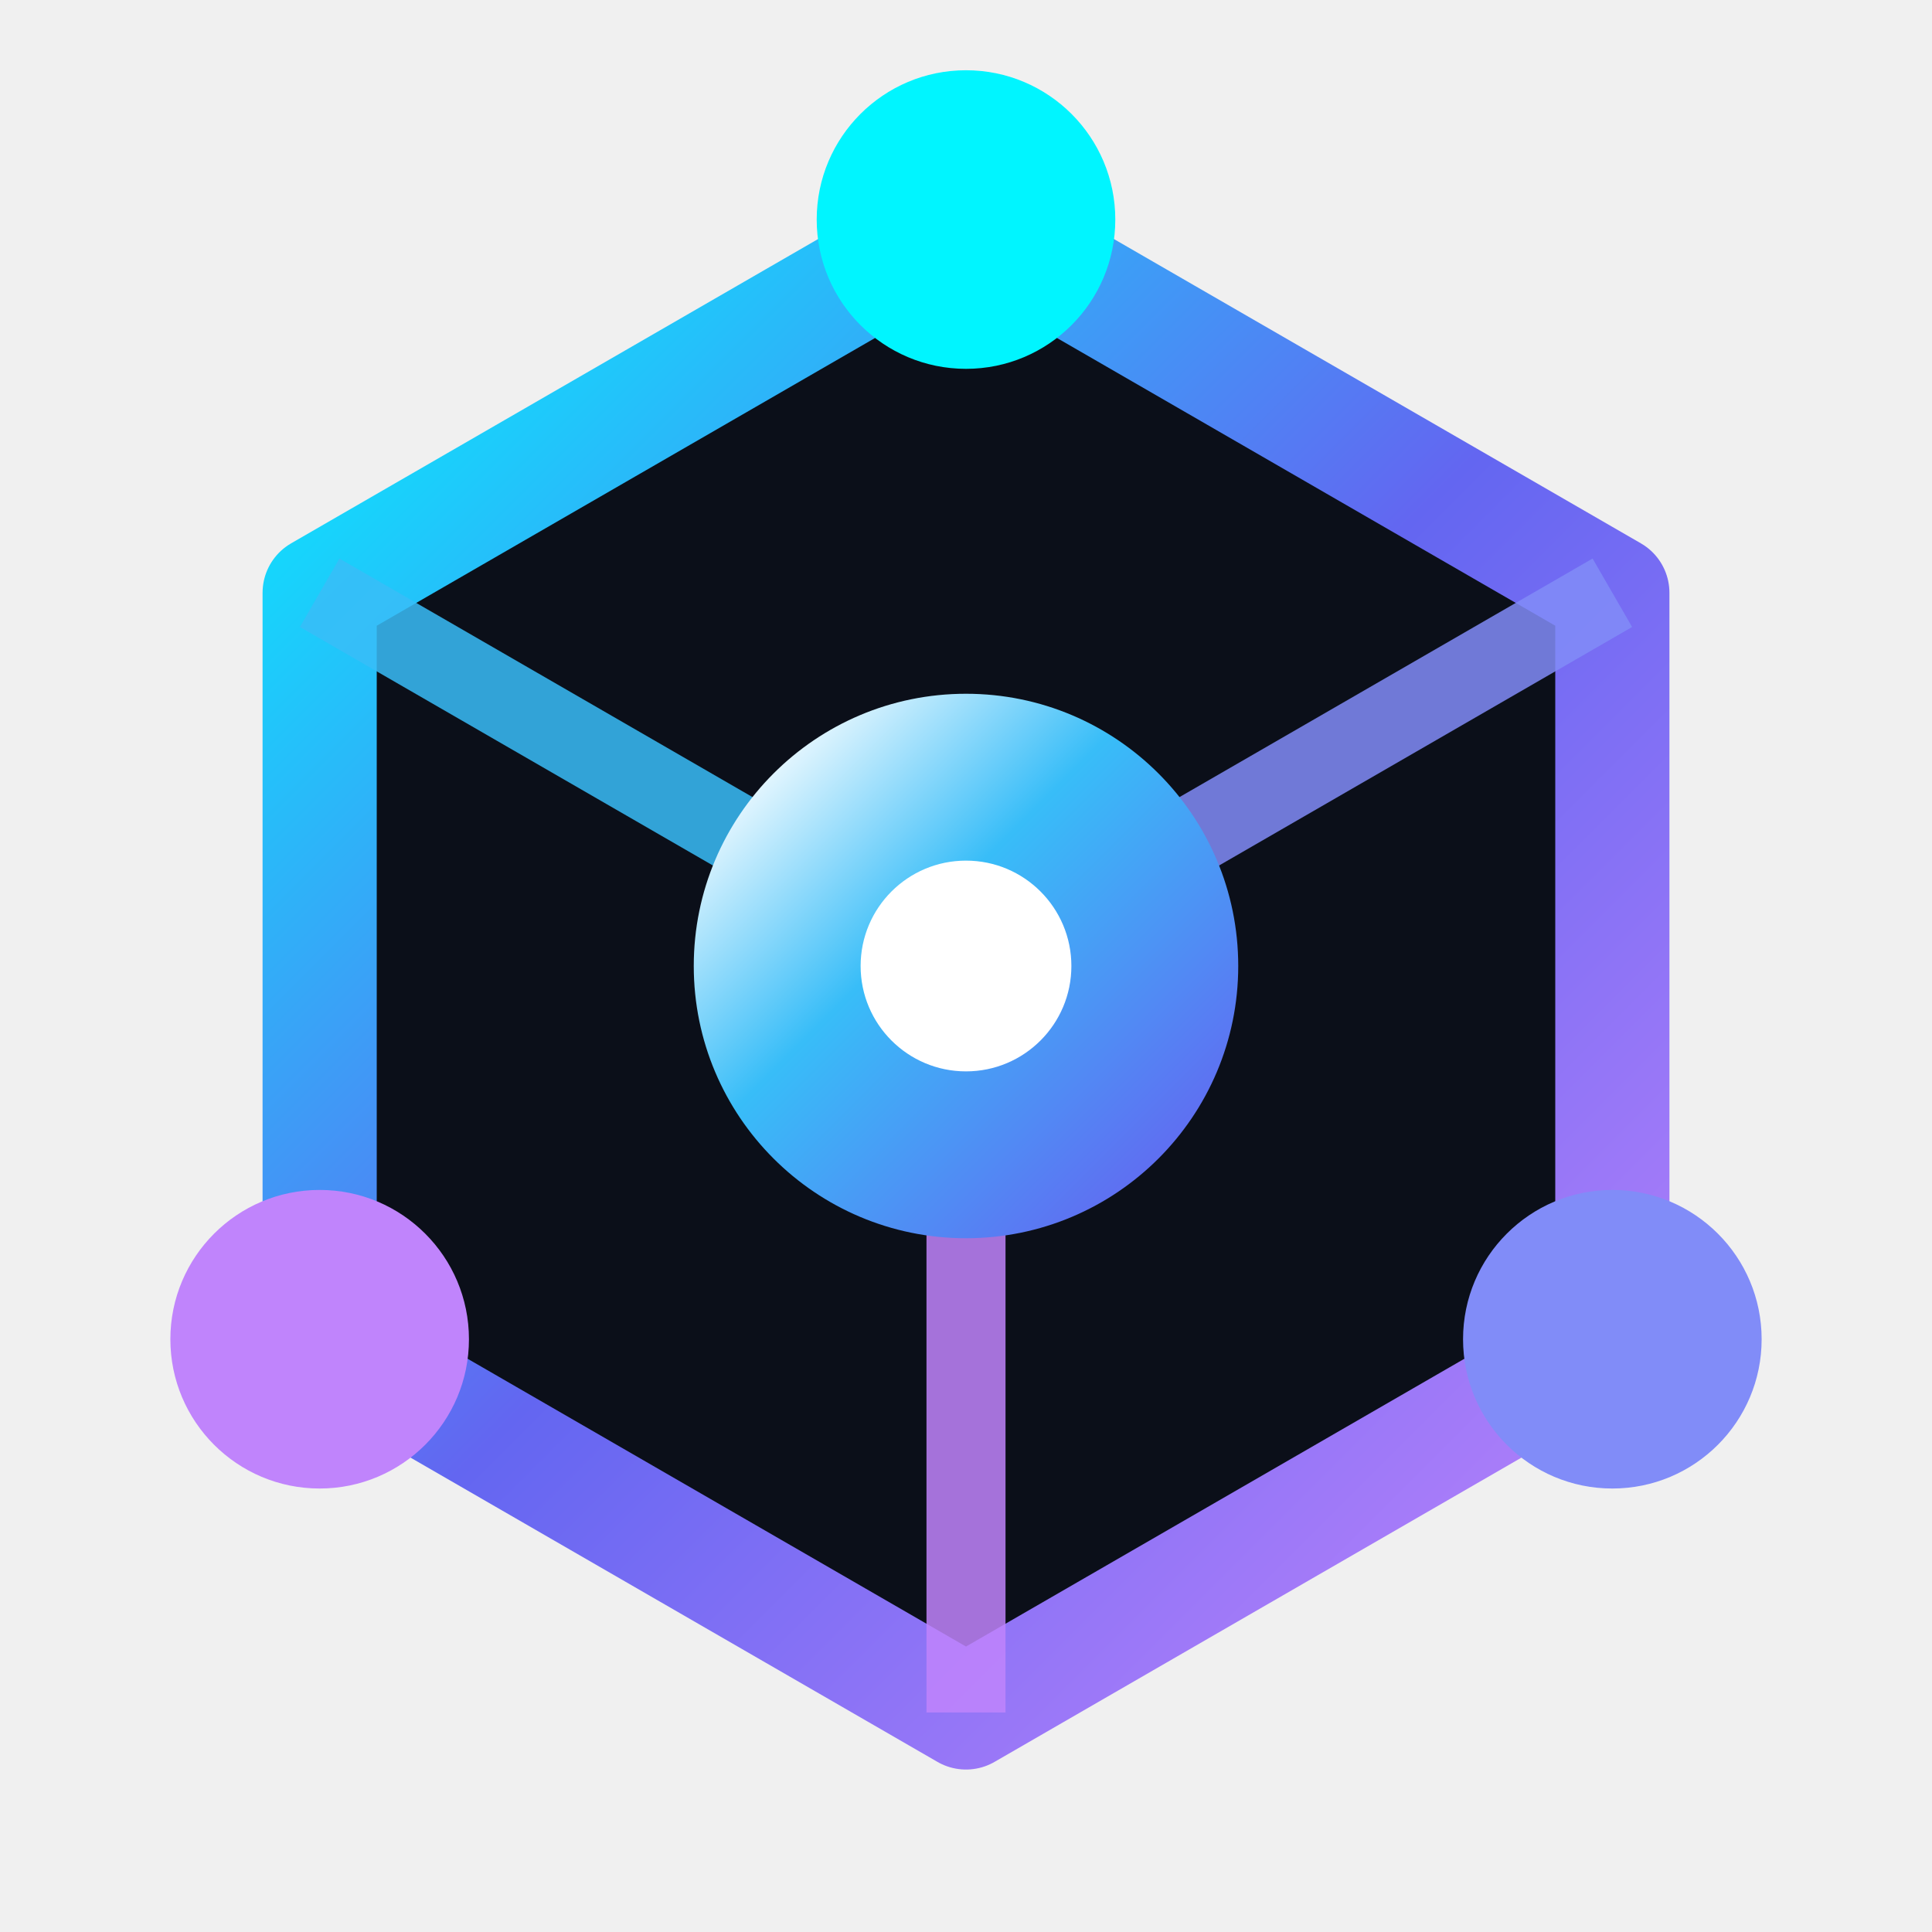
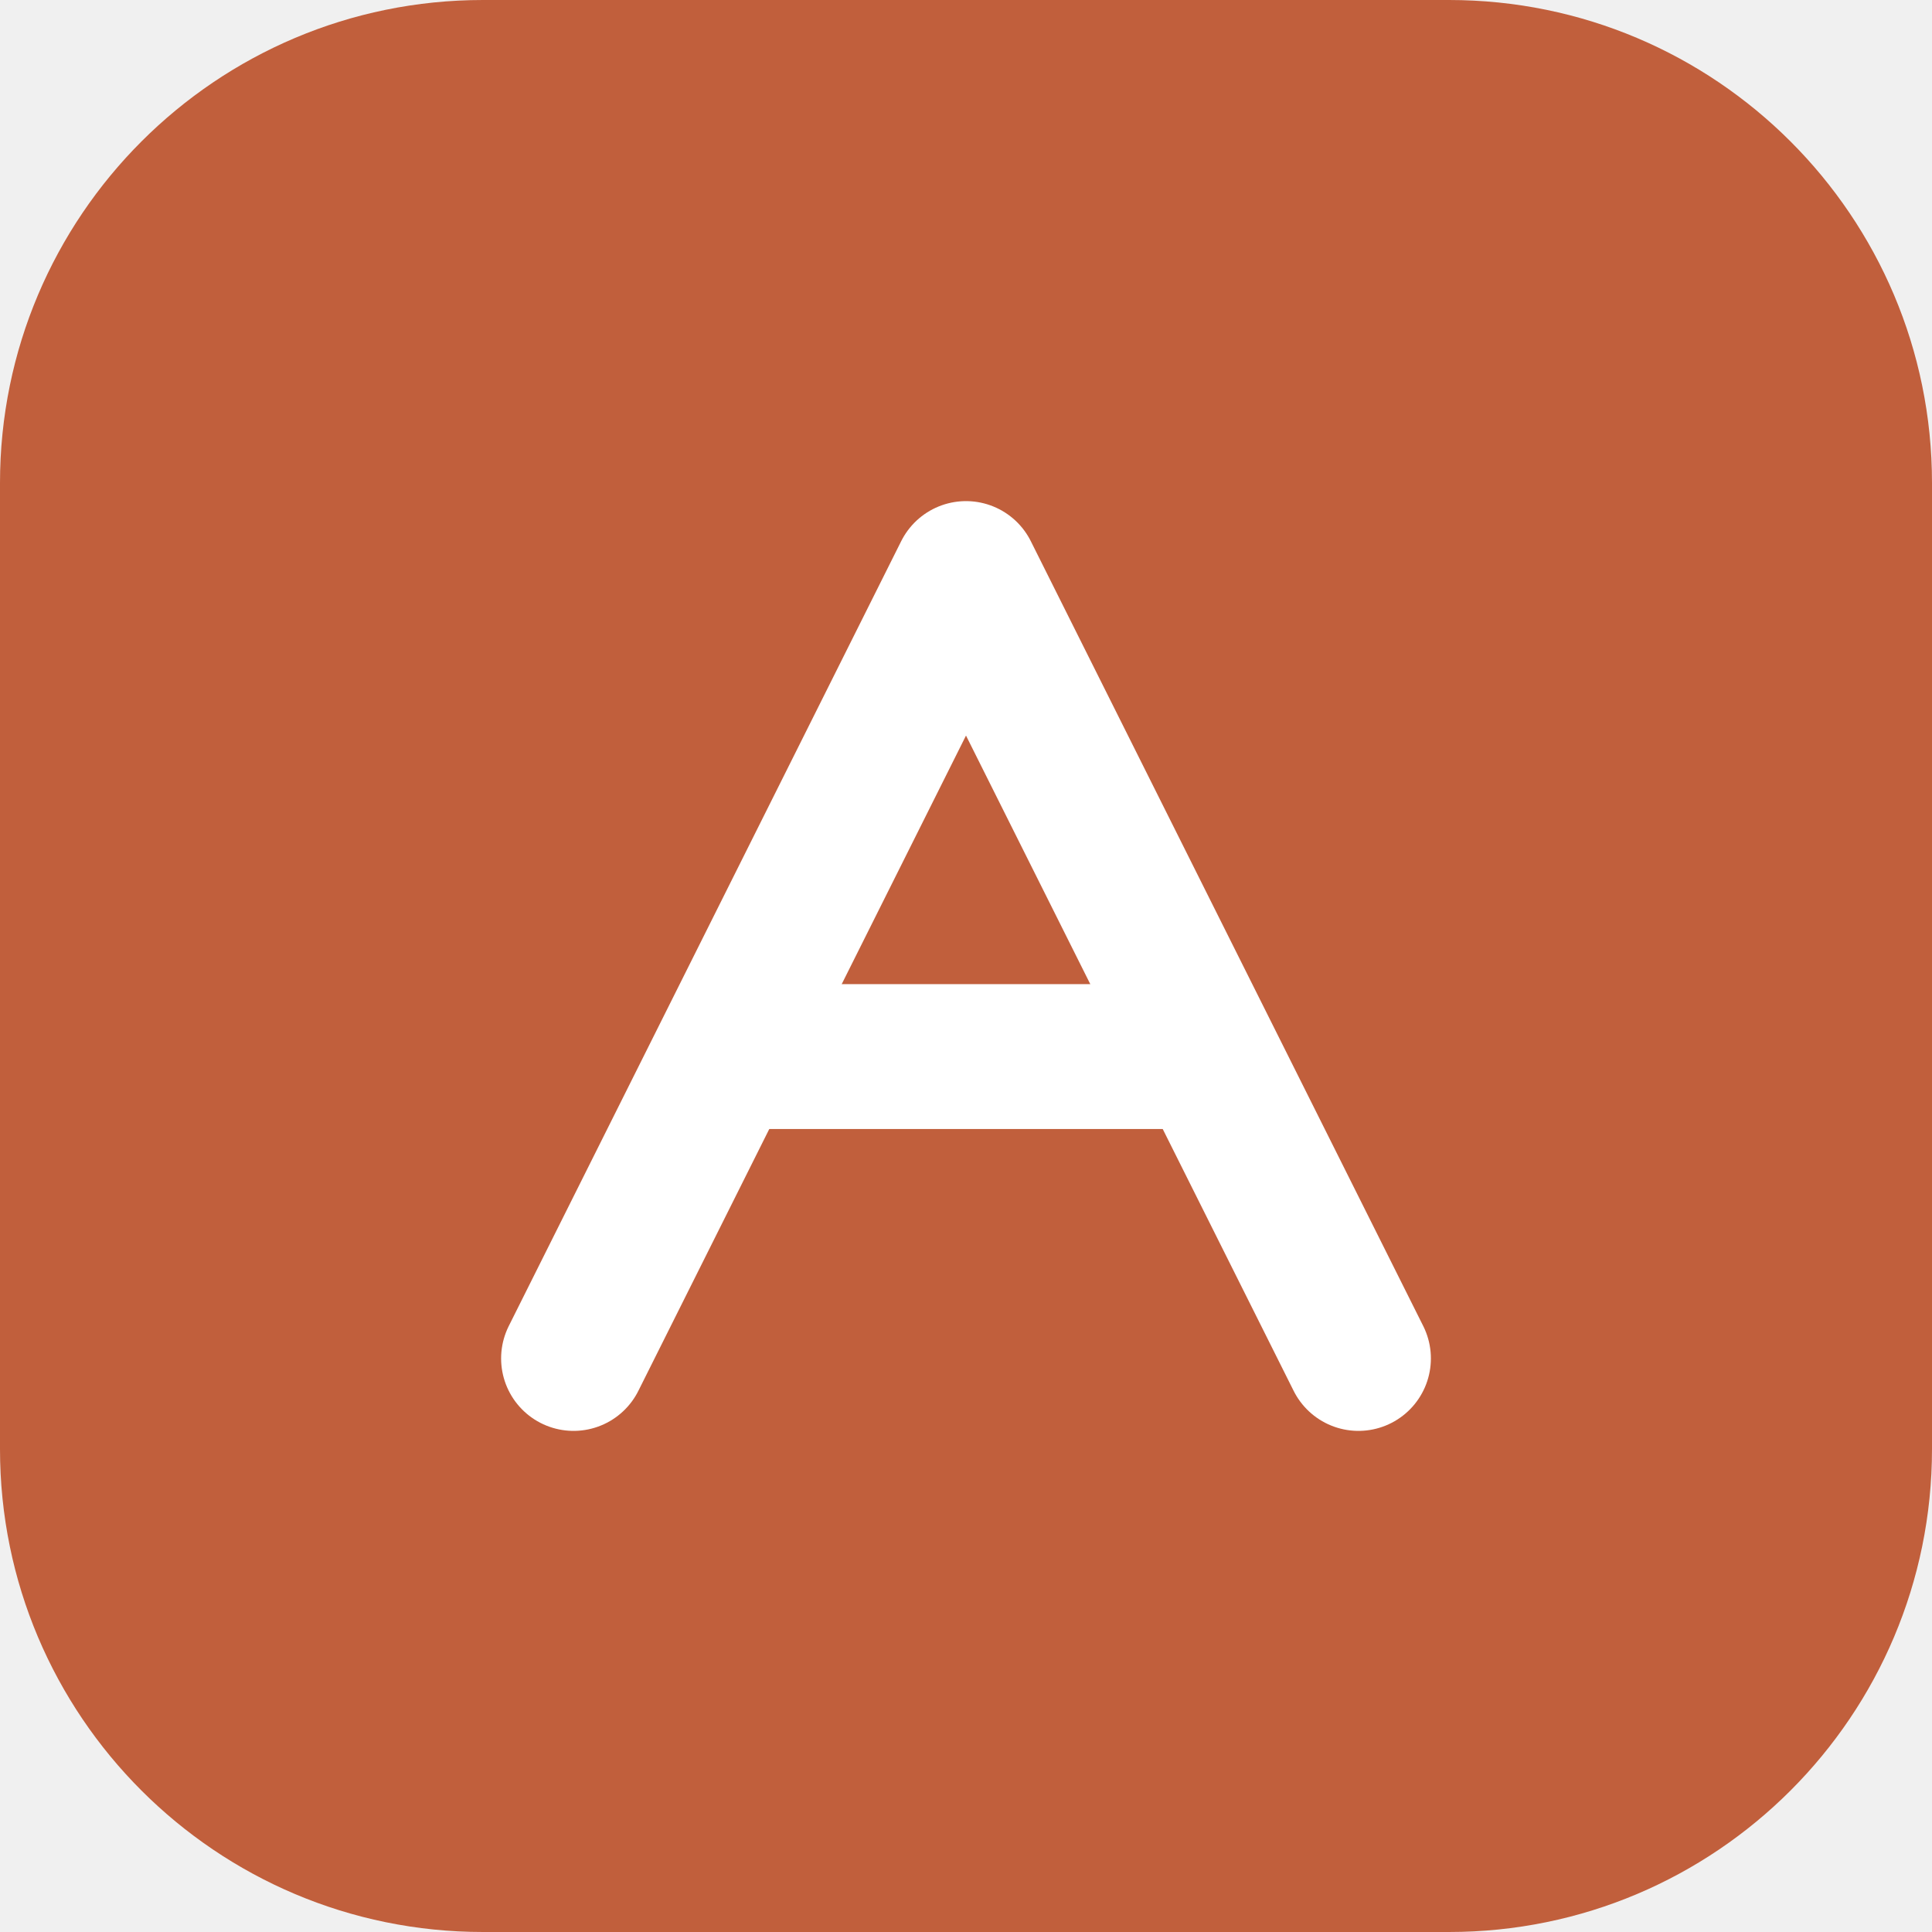
- <svg xmlns="http://www.w3.org/2000/svg" width="64" height="64" viewBox="0 0 44 44" fill="none">
-   <defs>
-     <linearGradient id="favGrad" x1="6" y1="6" x2="38" y2="38" gradientUnits="userSpaceOnUse">
-       <stop offset="0%" stop-color="#00f5ff" />
-       <stop offset="50%" stop-color="#6366f1" />
-       <stop offset="100%" stop-color="#c084fc" />
-     </linearGradient>
-     <linearGradient id="coreFav" x1="17" y1="17" x2="27" y2="27" gradientUnits="userSpaceOnUse">
-       <stop offset="0%" stop-color="#ffffff" />
-       <stop offset="40%" stop-color="#38bdf8" />
-       <stop offset="100%" stop-color="#6366f1" />
-     </linearGradient>
-   </defs>
-   <path d="M22 5L36.72 13.5V30.5L22 39L7.28 30.5V13.5L22 5Z" stroke="url(#favGrad)" stroke-width="2.6" stroke-linejoin="round" fill="#0b0f19" />
-   <line x1="22" y1="22" x2="7.28" y2="13.5" stroke="#38bdf8" stroke-width="1.8" opacity="0.85" />
-   <line x1="22" y1="22" x2="36.72" y2="13.5" stroke="#818cf8" stroke-width="1.8" opacity="0.85" />
-   <line x1="22" y1="22" x2="22" y2="39" stroke="#c084fc" stroke-width="1.8" opacity="0.85" />
-   <circle cx="22" cy="5" r="3.4" fill="#00f5ff" />
-   <circle cx="36.72" cy="30.5" r="3.4" fill="#818cf8" />
-   <circle cx="7.28" cy="30.5" r="3.4" fill="#c084fc" />
-   <circle cx="22" cy="22" r="6.2" fill="url(#coreFav)" />
-   <circle cx="22" cy="22" r="2.4" fill="#ffffff" />
+ <svg xmlns="http://www.w3.org/2000/svg" width="64" height="64" viewBox="0 0 32 32" fill="none">
+   <rect width="32" height="32" rx="8" fill="#C15F3C" />
+   <path d="M9.5 22.5 16 9.5l6.5 13" stroke="#FFFFFF" stroke-width="2.4" stroke-linecap="round" stroke-linejoin="round" />
+   <path d="M12.25 17.5h7.5" stroke="#FFFFFF" stroke-width="2.4" stroke-linecap="round" stroke-linejoin="round" />
</svg>
